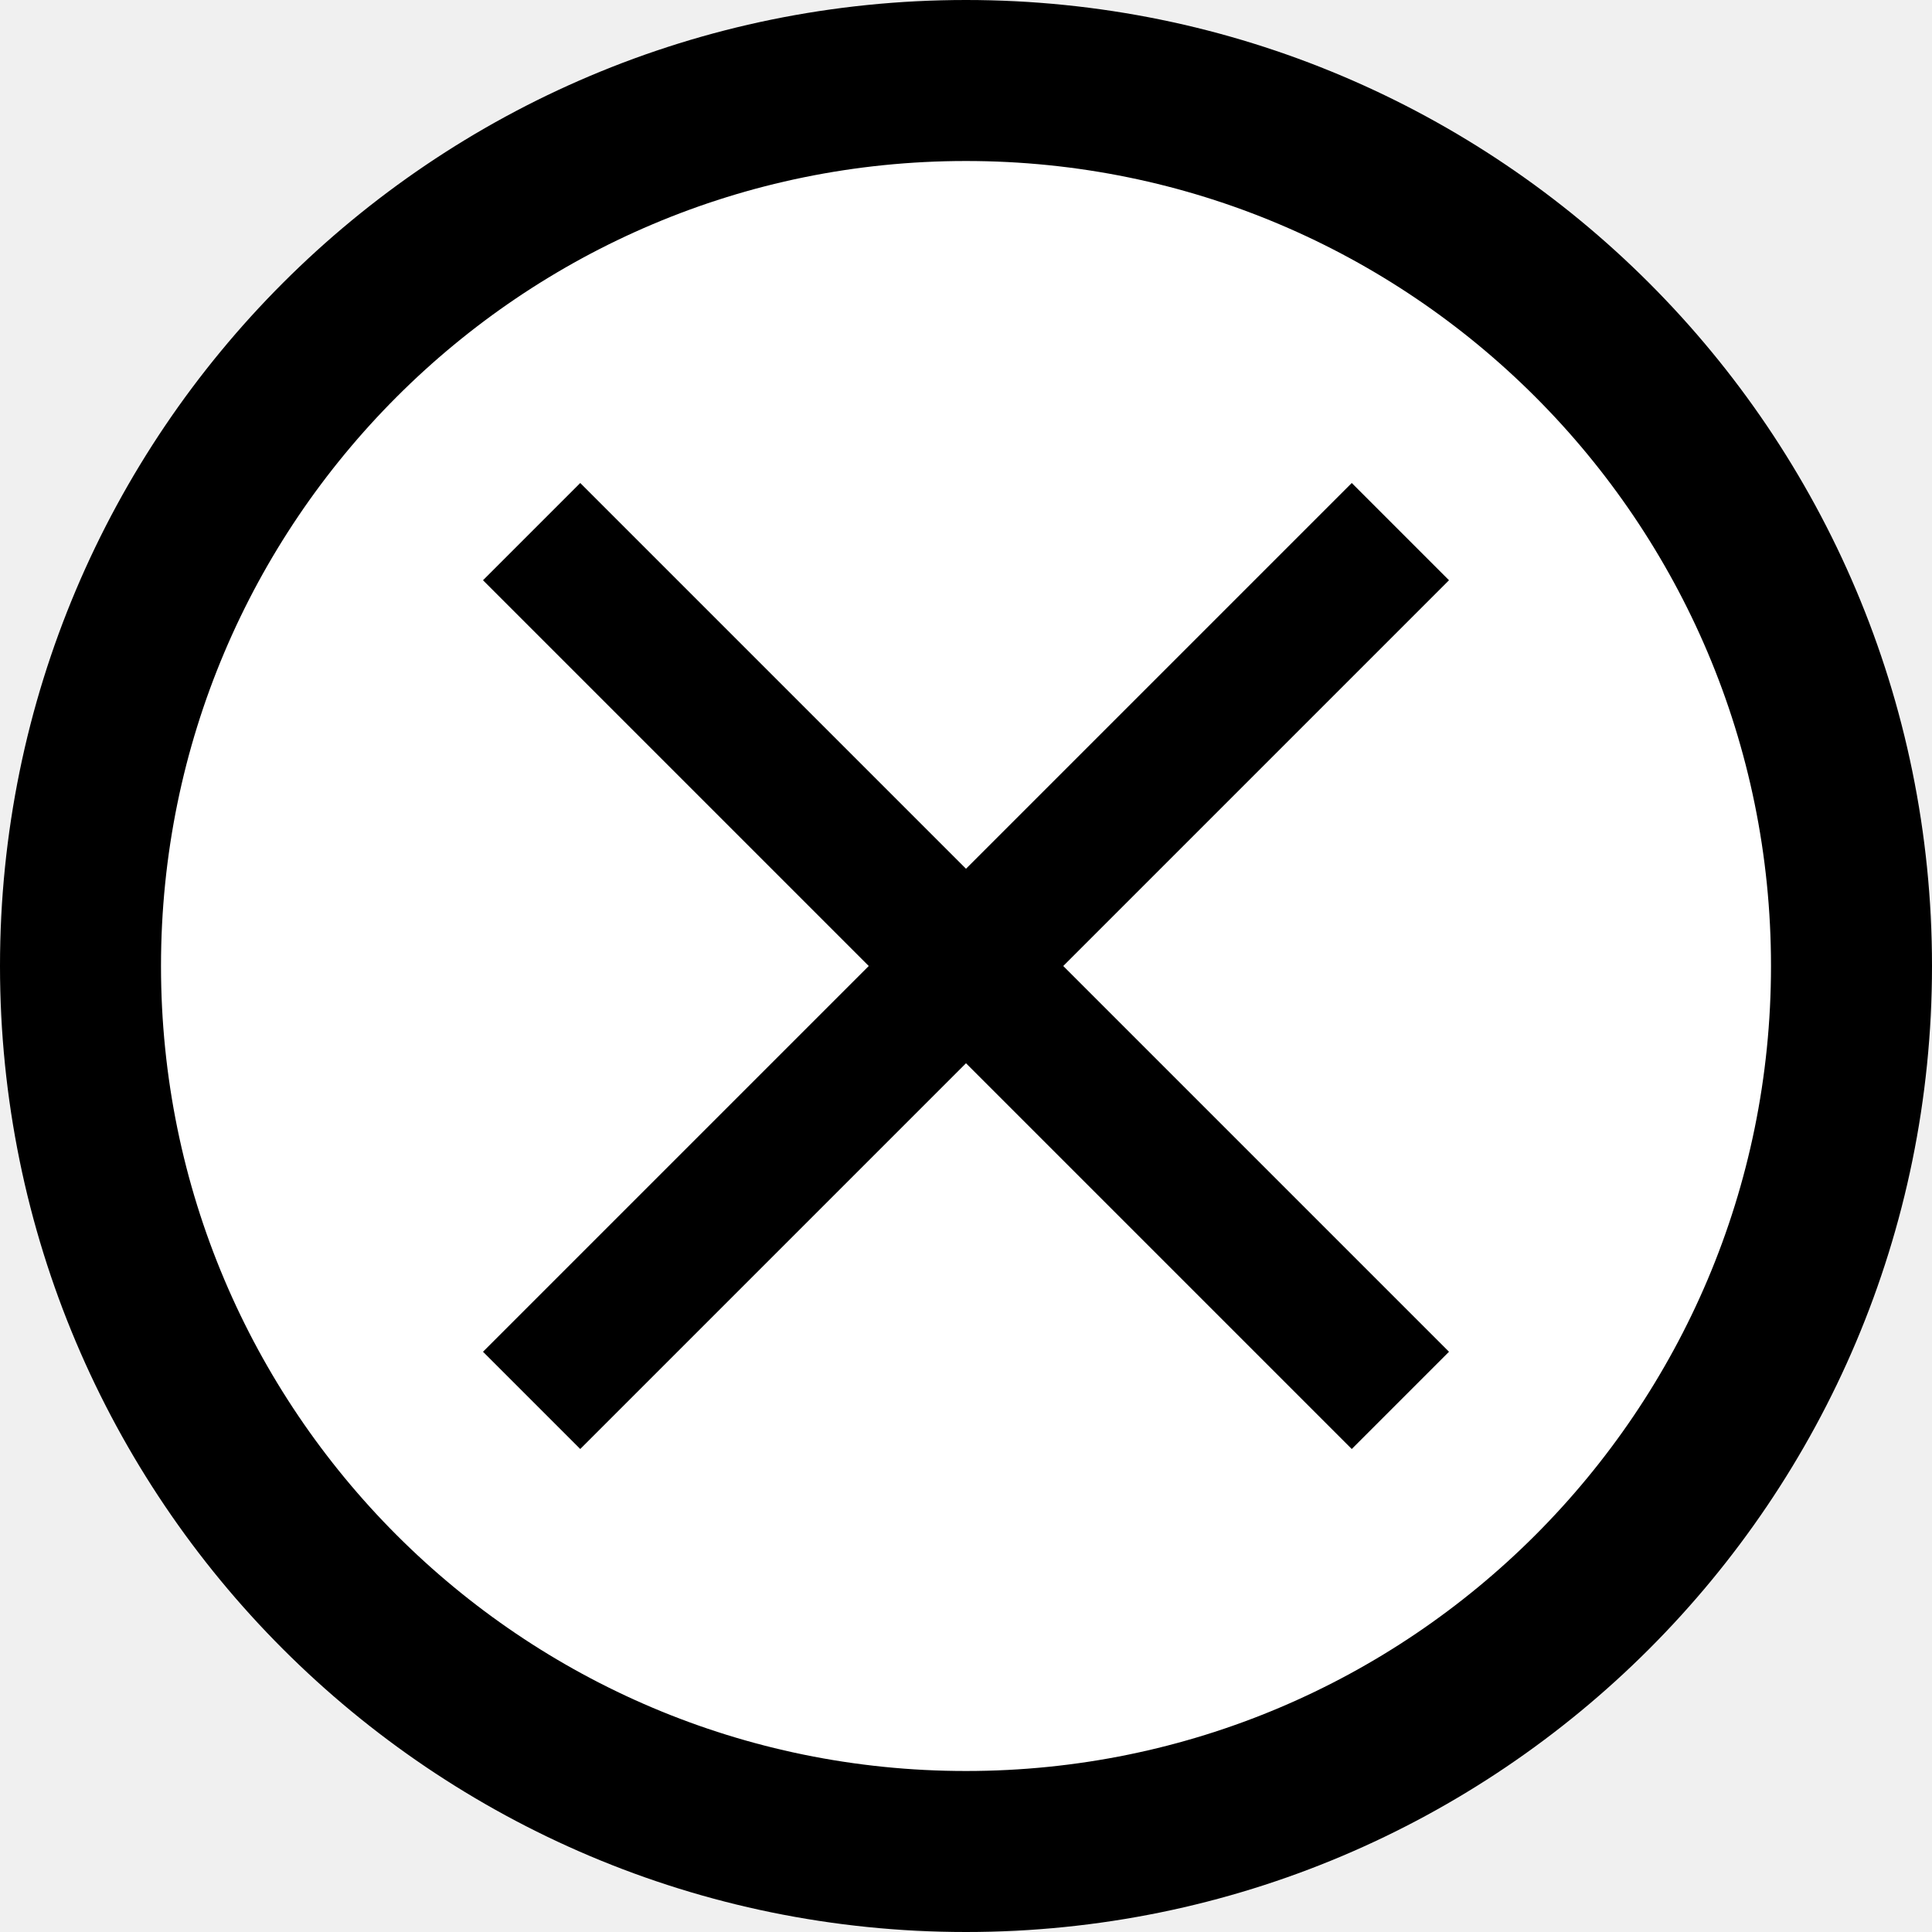
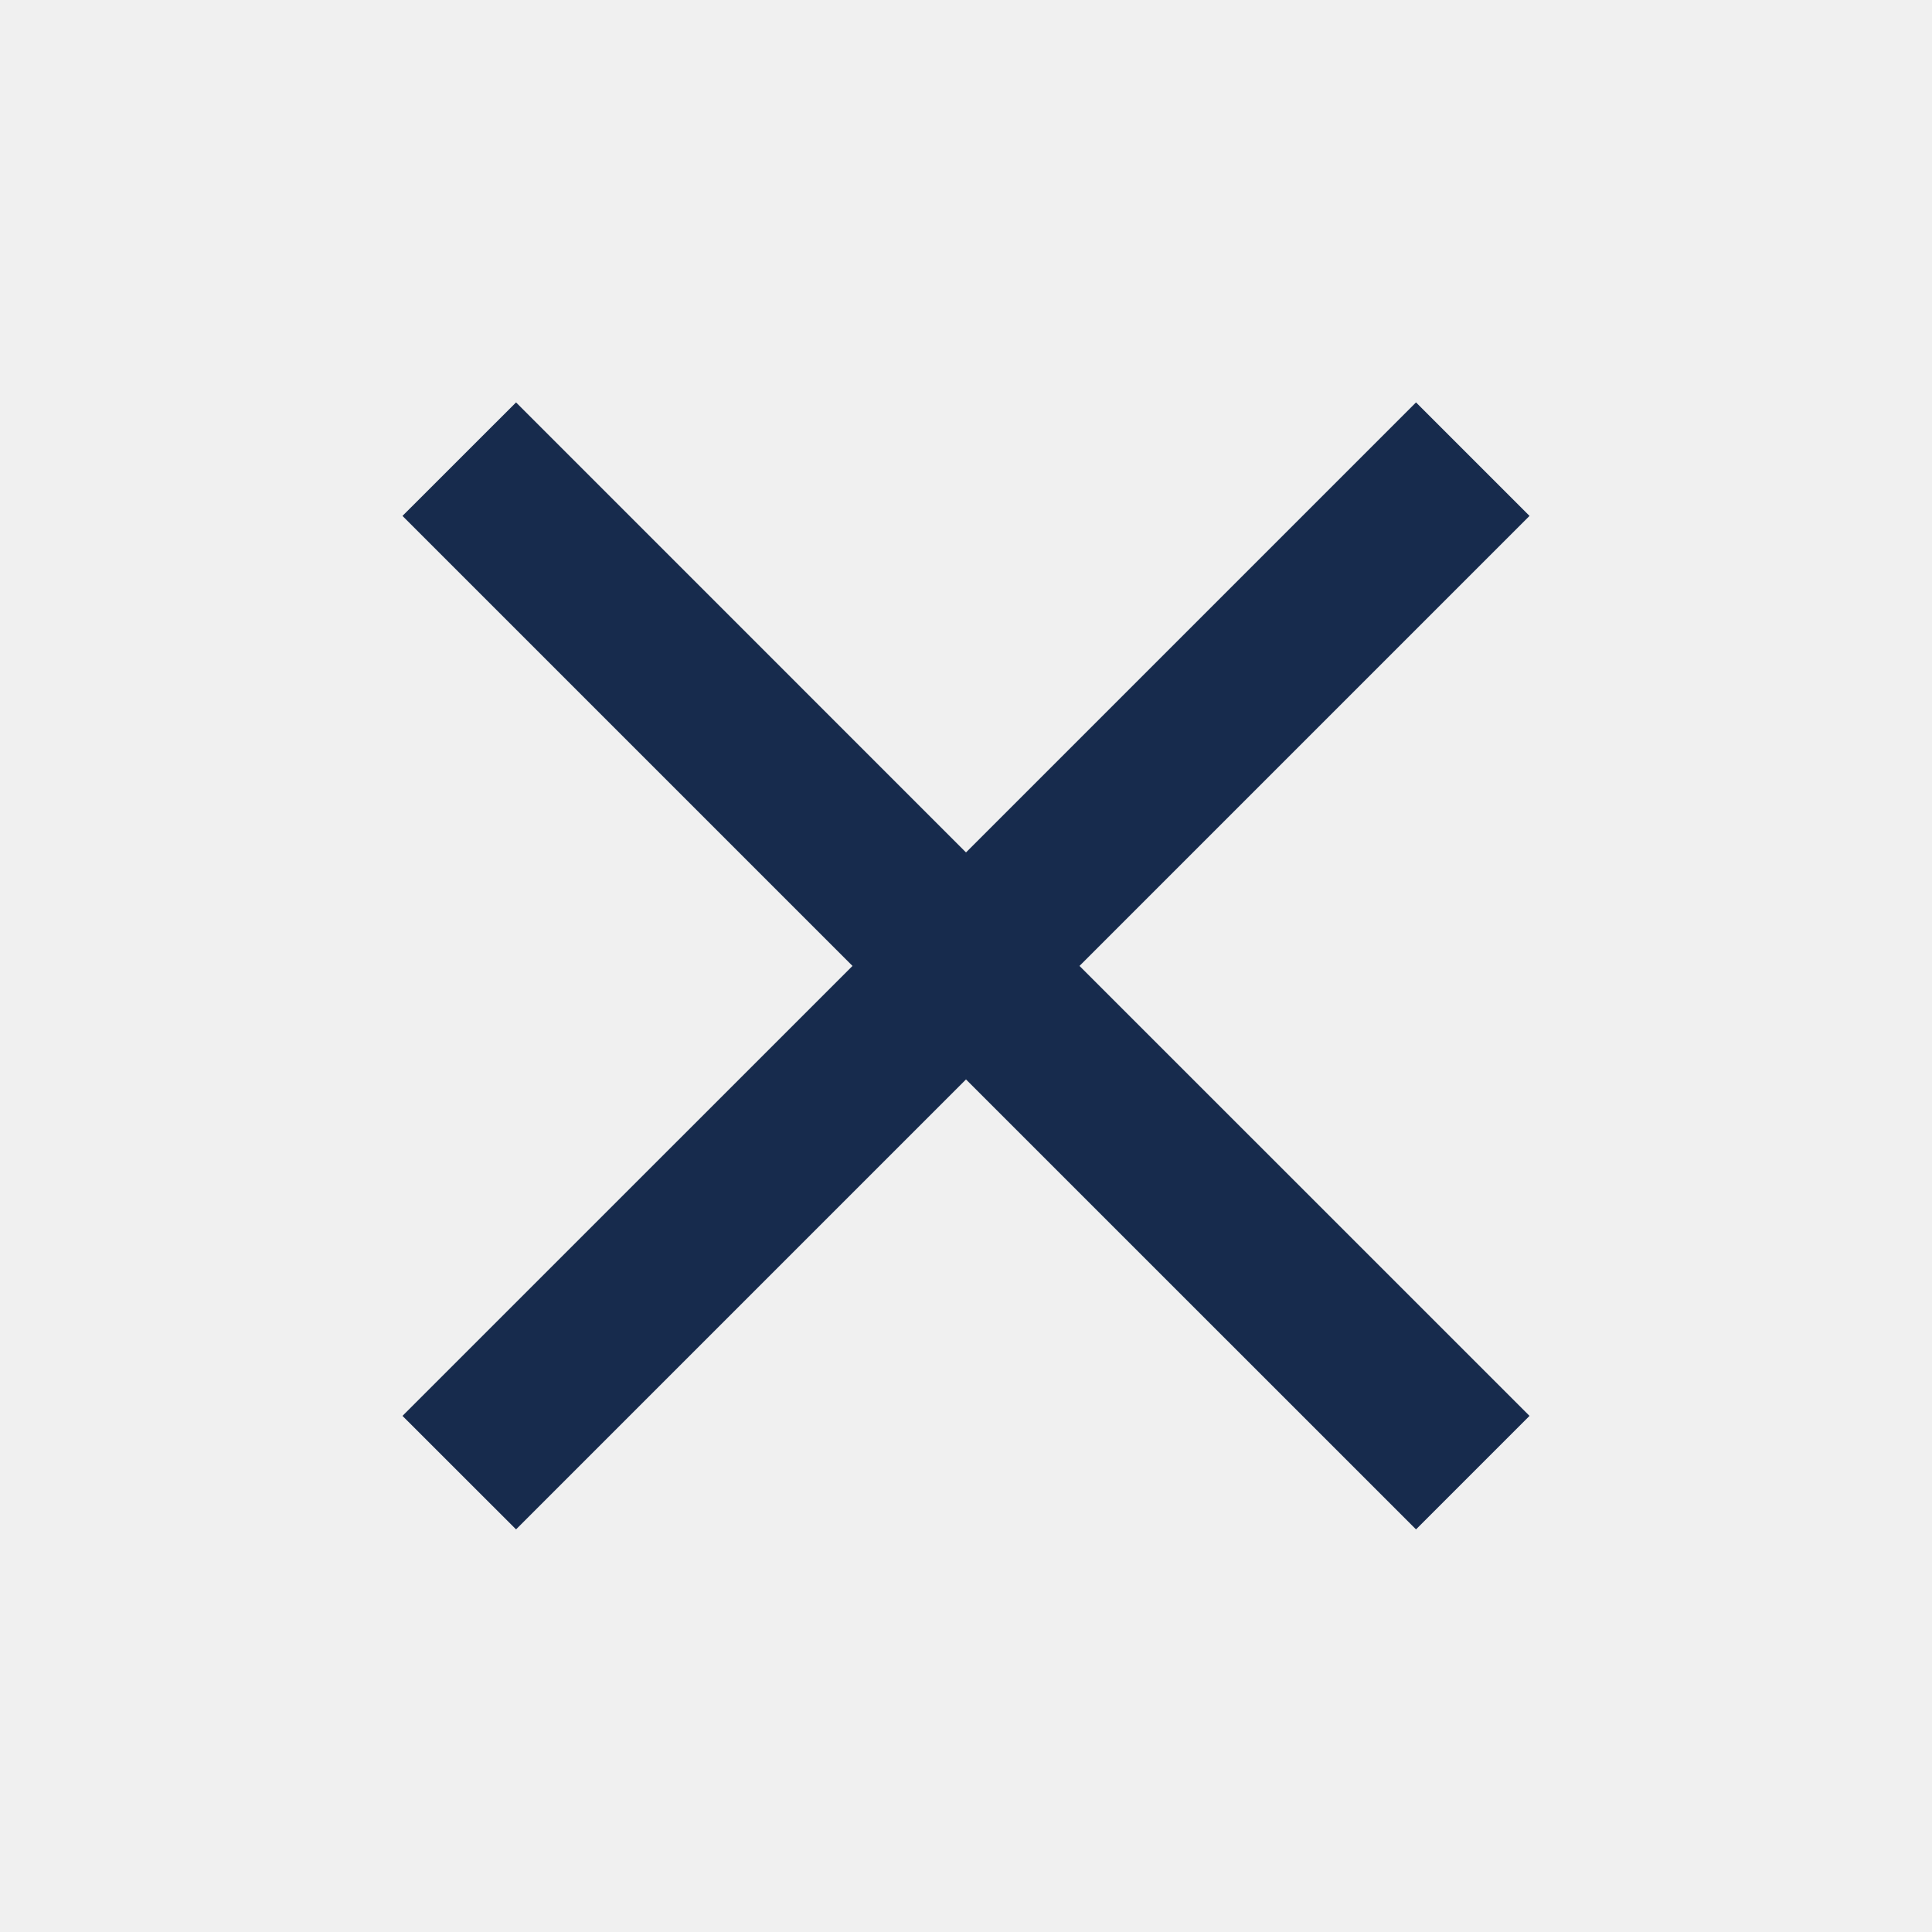
- <svg xmlns="http://www.w3.org/2000/svg" width="12" height="12" viewBox="0 0 12 12" fill="none">
-   <rect x="0.5" y="0.5" width="11" height="11" rx="5.5" fill="white" />
-   <path d="M9 3.604L8.396 3L6 5.396L3.604 3L3 3.604L5.396 6L3 8.396L3.604 9L6 6.604L8.396 9L9 8.396L6.604 6L9 3.604Z" fill="black" />
-   <rect x="0.5" y="0.5" width="11" height="11" rx="5.5" stroke="black" />
+ <svg xmlns="http://www.w3.org/2000/svg" width="28" height="28" viewBox="0 0 28 28" fill="none">
+   <path d="M22.167 7.477L20.522 5.832L14 12.354L7.479 5.832L5.833 7.477L12.355 13.999L5.833 20.52L7.479 22.165L14 15.644L20.522 22.165L22.167 20.52L15.645 13.999L22.167 7.477Z" fill="#172B4D" />
</svg>
